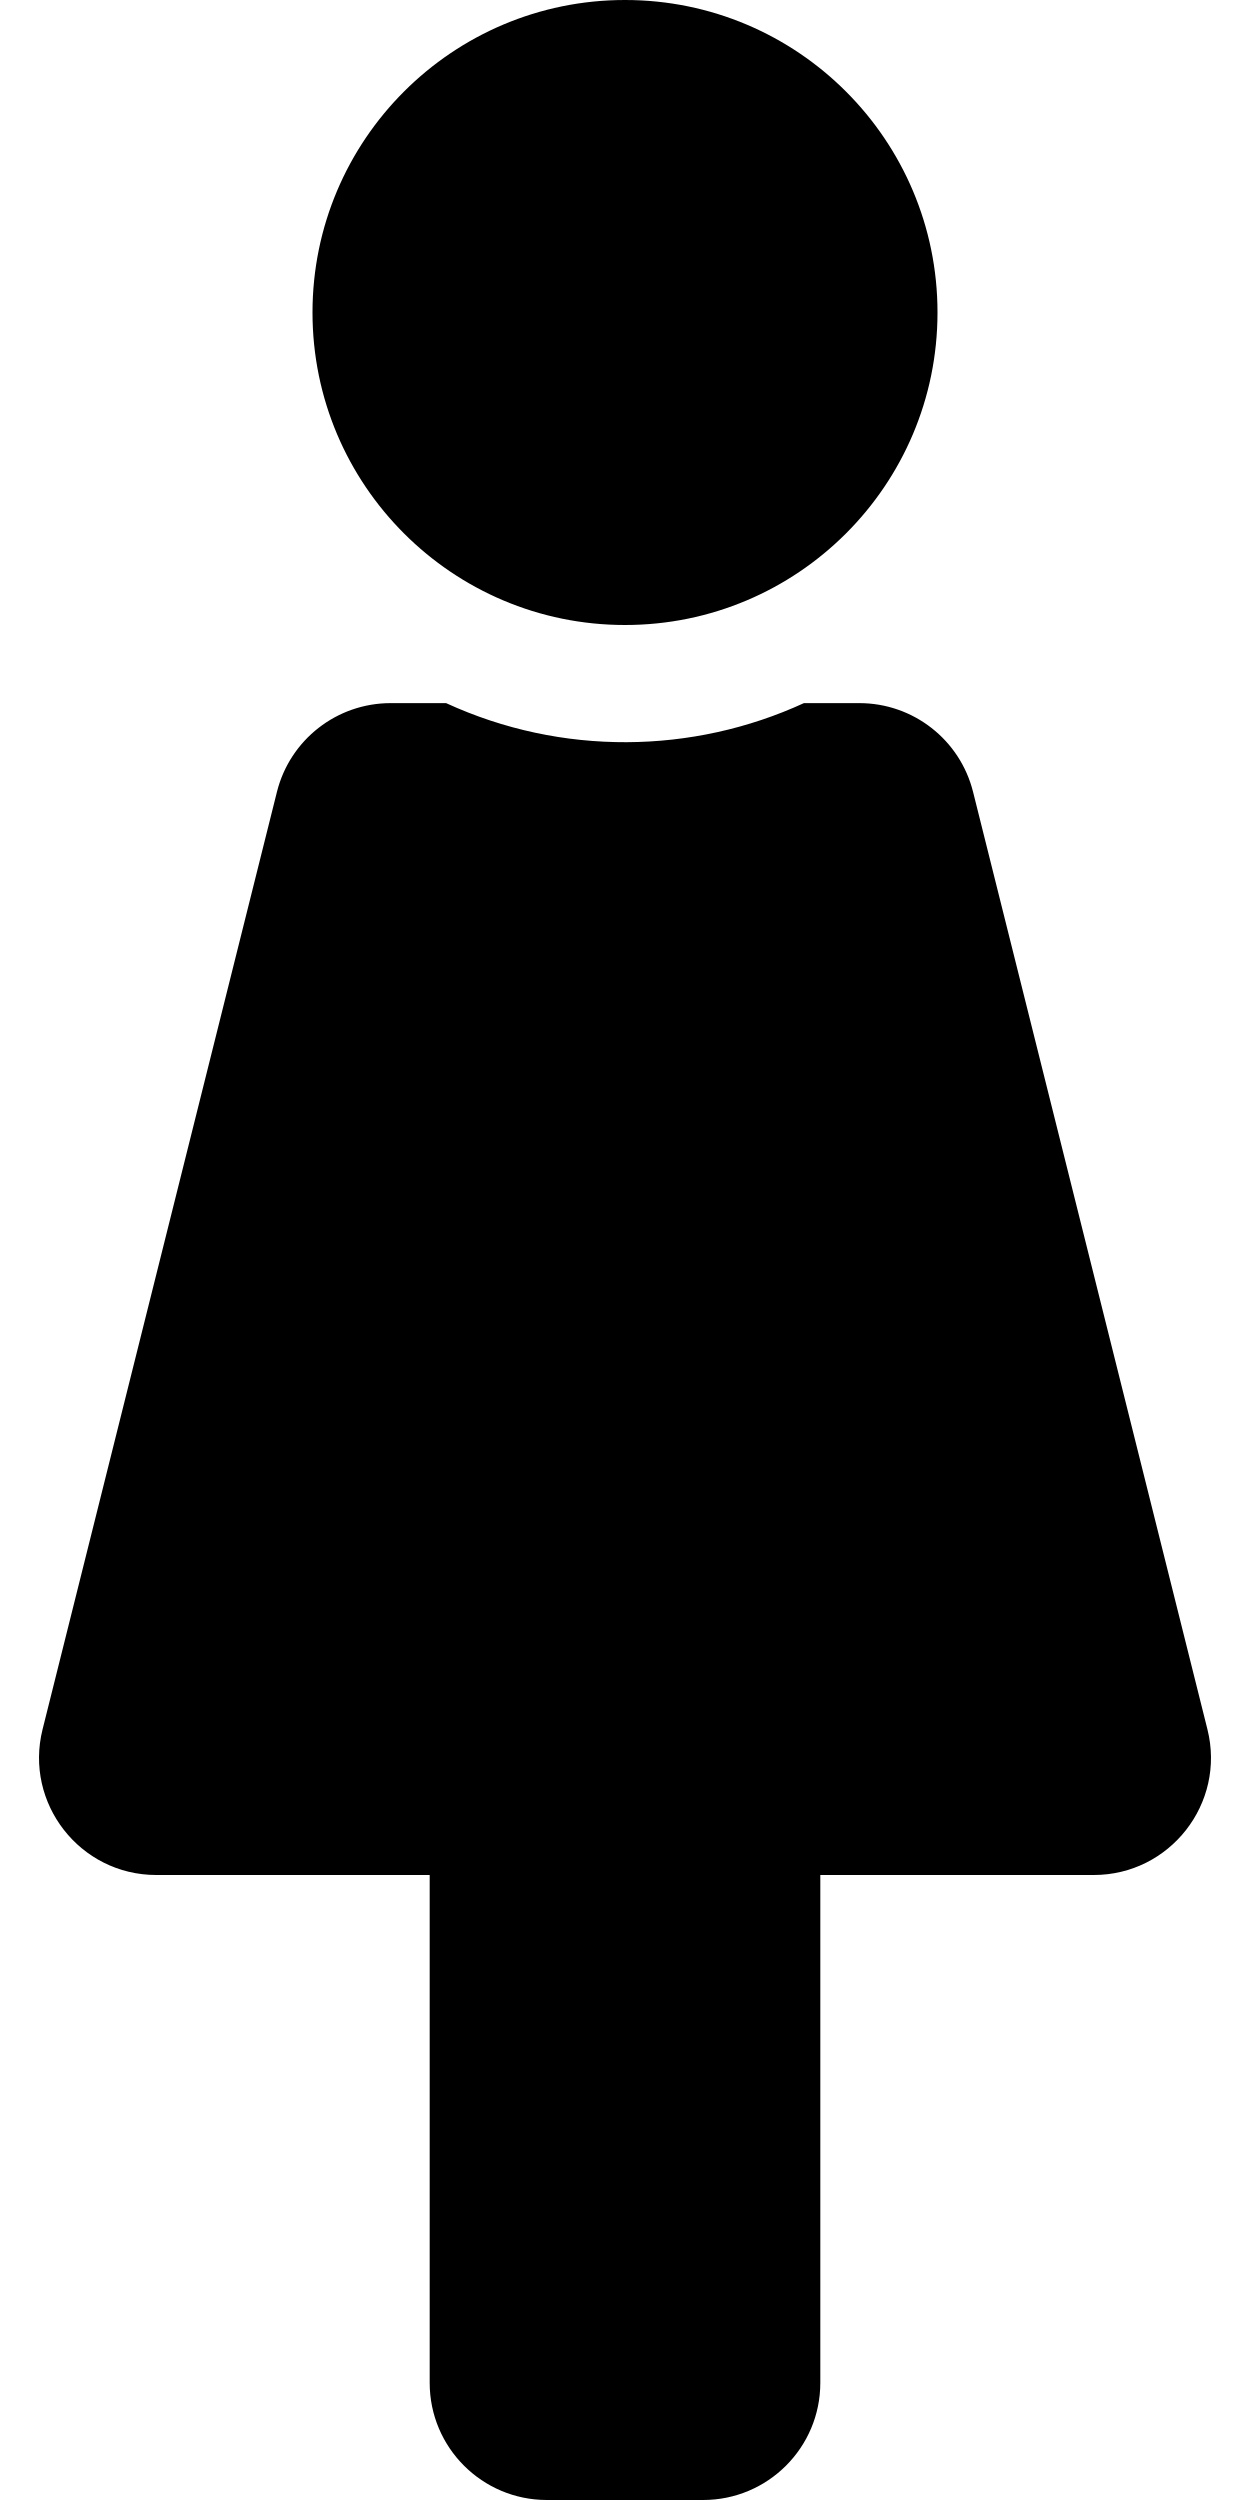
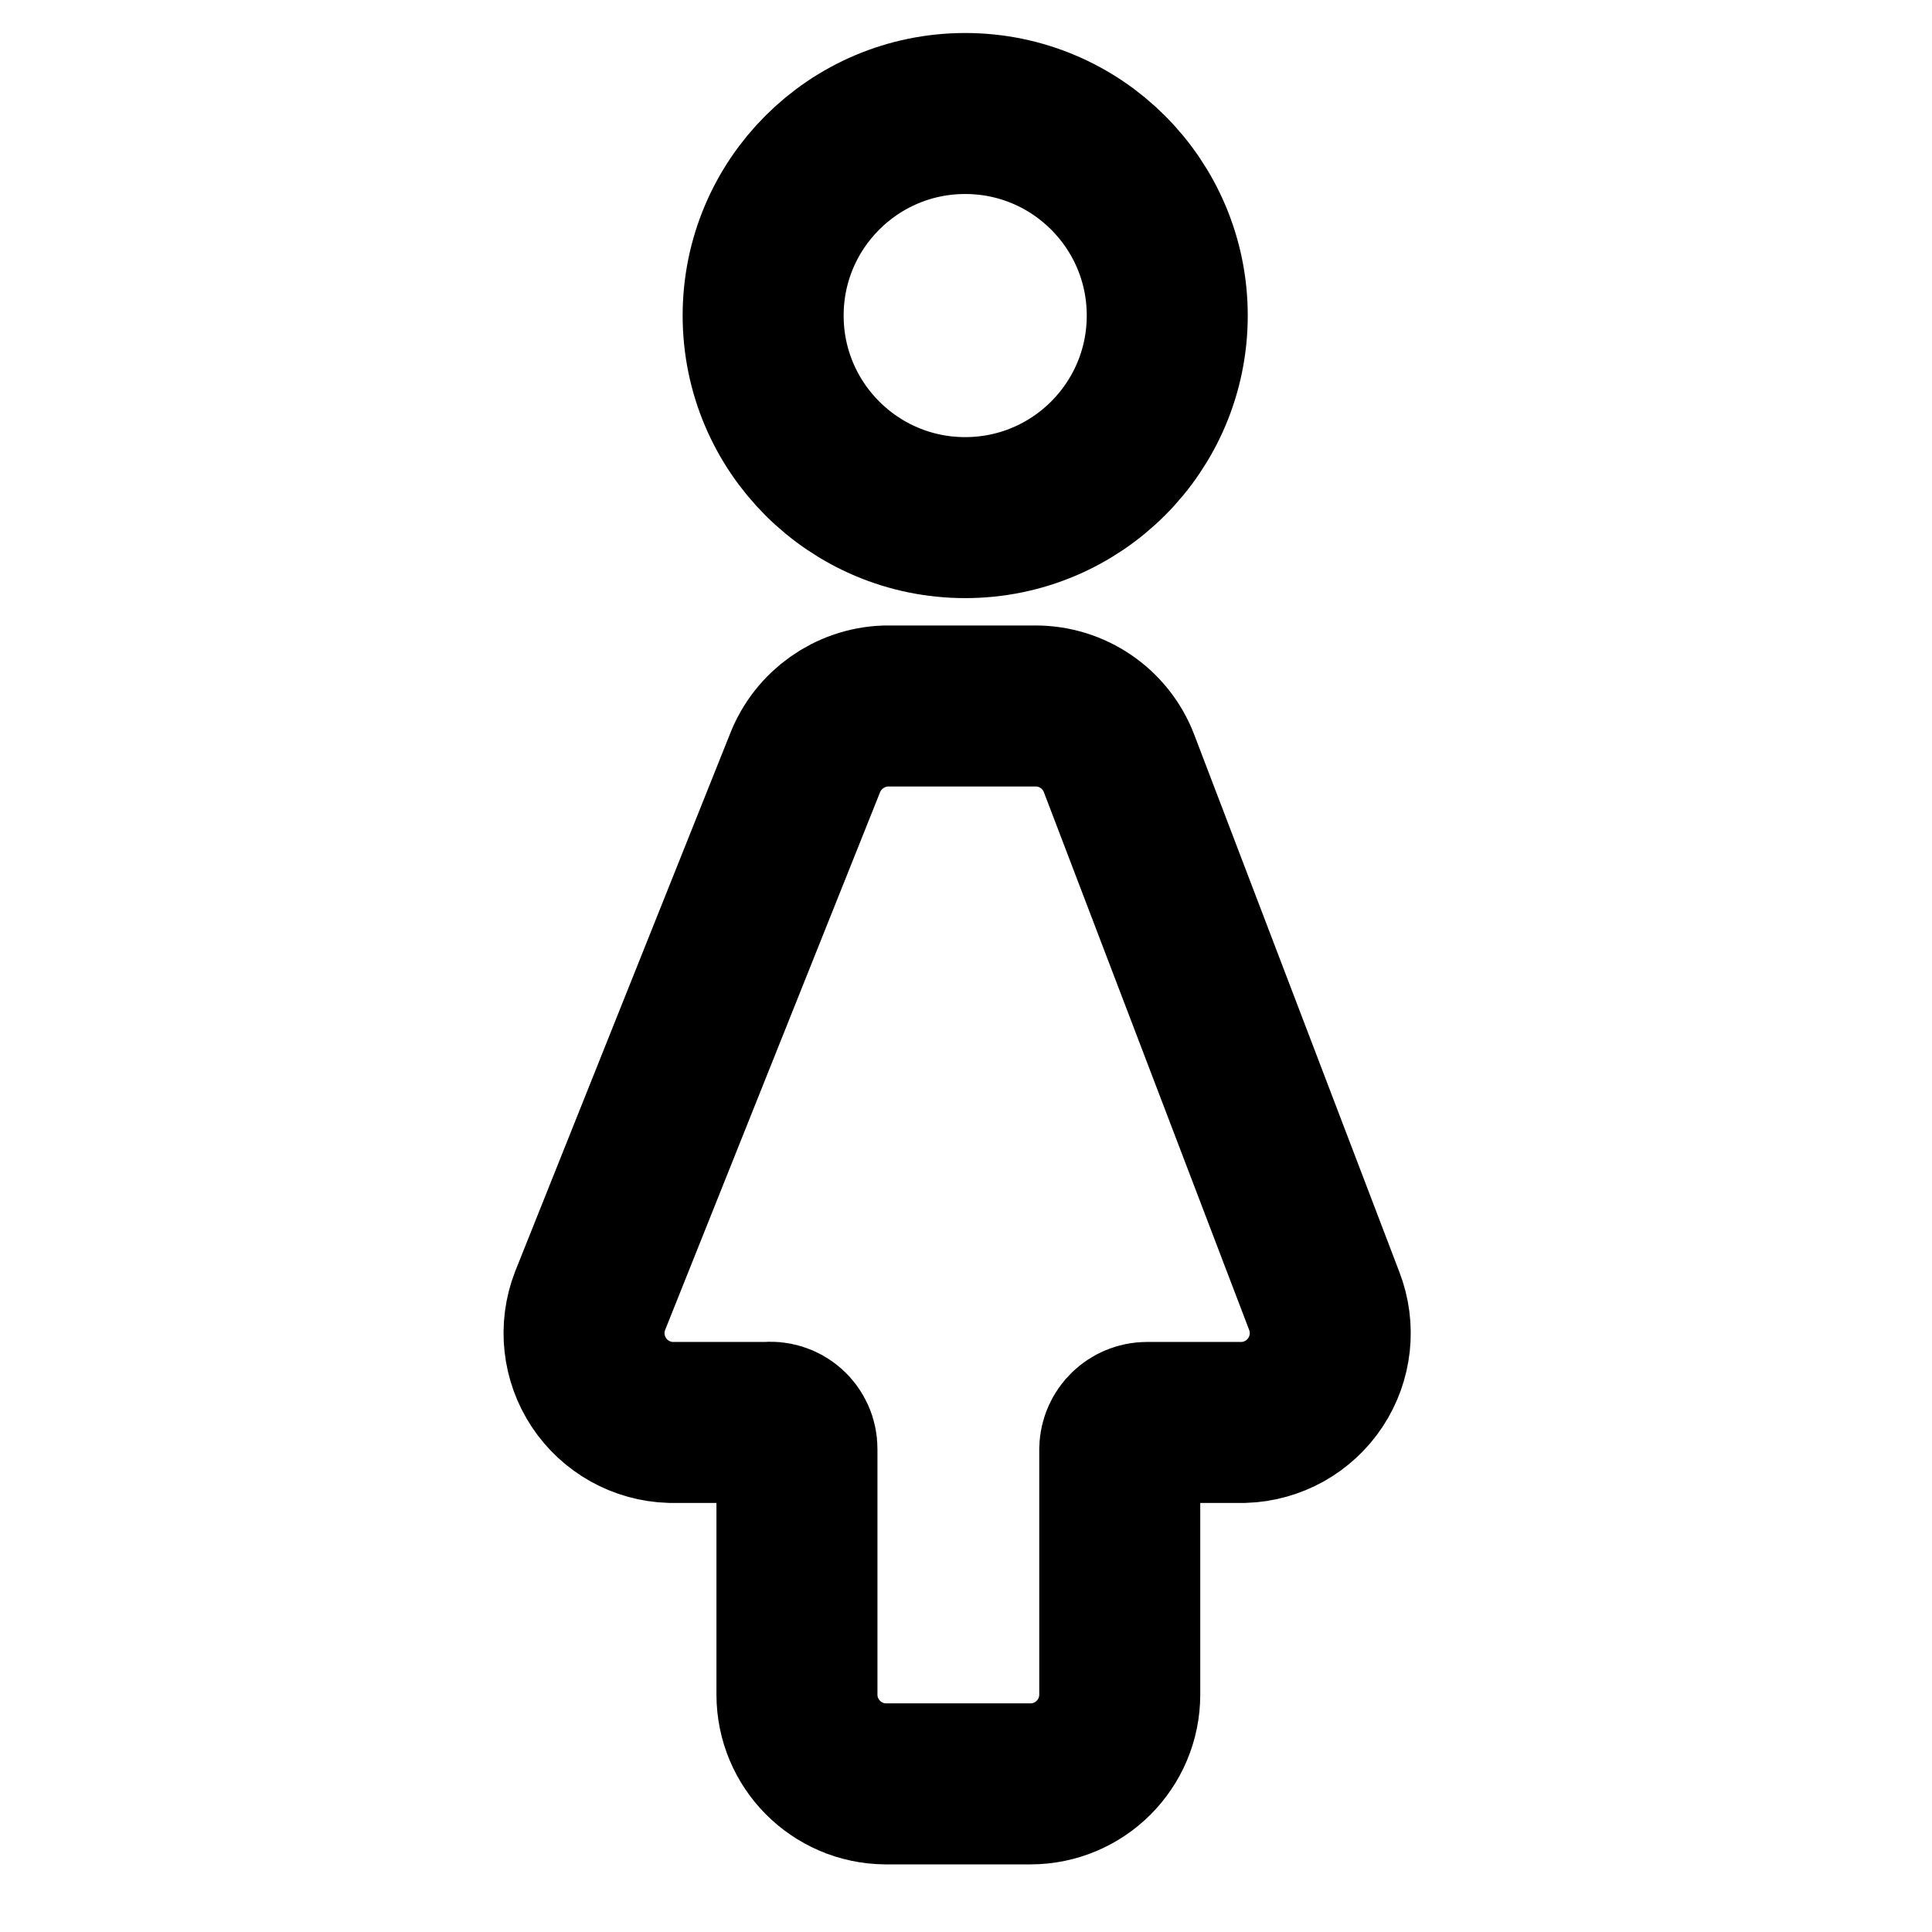
- <svg xmlns="http://www.w3.org/2000/svg" viewBox="0 0 256 512">
-   <path d="M128 0c35.346 0 64 28.654 64 64s-28.654 64-64 64c-35.346 0-64-28.654-64-64S92.654 0 128 0m119.283 354.179l-48-192A24 24 0 0 0 176 144h-11.36c-22.711 10.443-49.59 10.894-73.28 0H80a24 24 0 0 0-23.283 18.179l-48 192C4.935 369.305 16.383 384 32 384h56v104c0 13.255 10.745 24 24 24h32c13.255 0 24-10.745 24-24V384h56c15.591 0 27.071-14.671 23.283-29.821z" />
+ <svg xmlns="http://www.w3.org/2000/svg" id="Ebene_1" data-name="Ebene 1" viewBox="0 0 24 24">
+   <defs>
+     <style>.cls-1{fill:none;stroke:#000;stroke-miterlimit:10;stroke-width:2px;}</style>
+   </defs>
+   <circle class="cls-1" cx="11.99" cy="3.92" r="2.51" />
+   <path class="cls-1" d="M12.86,8.77H11a1.12,1.12,0,0,0-1,.71L7.33,16.16a1.11,1.11,0,0,0,1,1.51h1.2A.33.33,0,0,1,9.9,18v3.05A1.11,1.11,0,0,0,11,22.16H12.8a1.11,1.11,0,0,0,1.11-1.11V18a.34.34,0,0,1,.34-.33h1.2a1.11,1.11,0,0,0,1-1.51L13.9,9.48A1.11,1.11,0,0,0,12.86,8.77Z" />
</svg>
